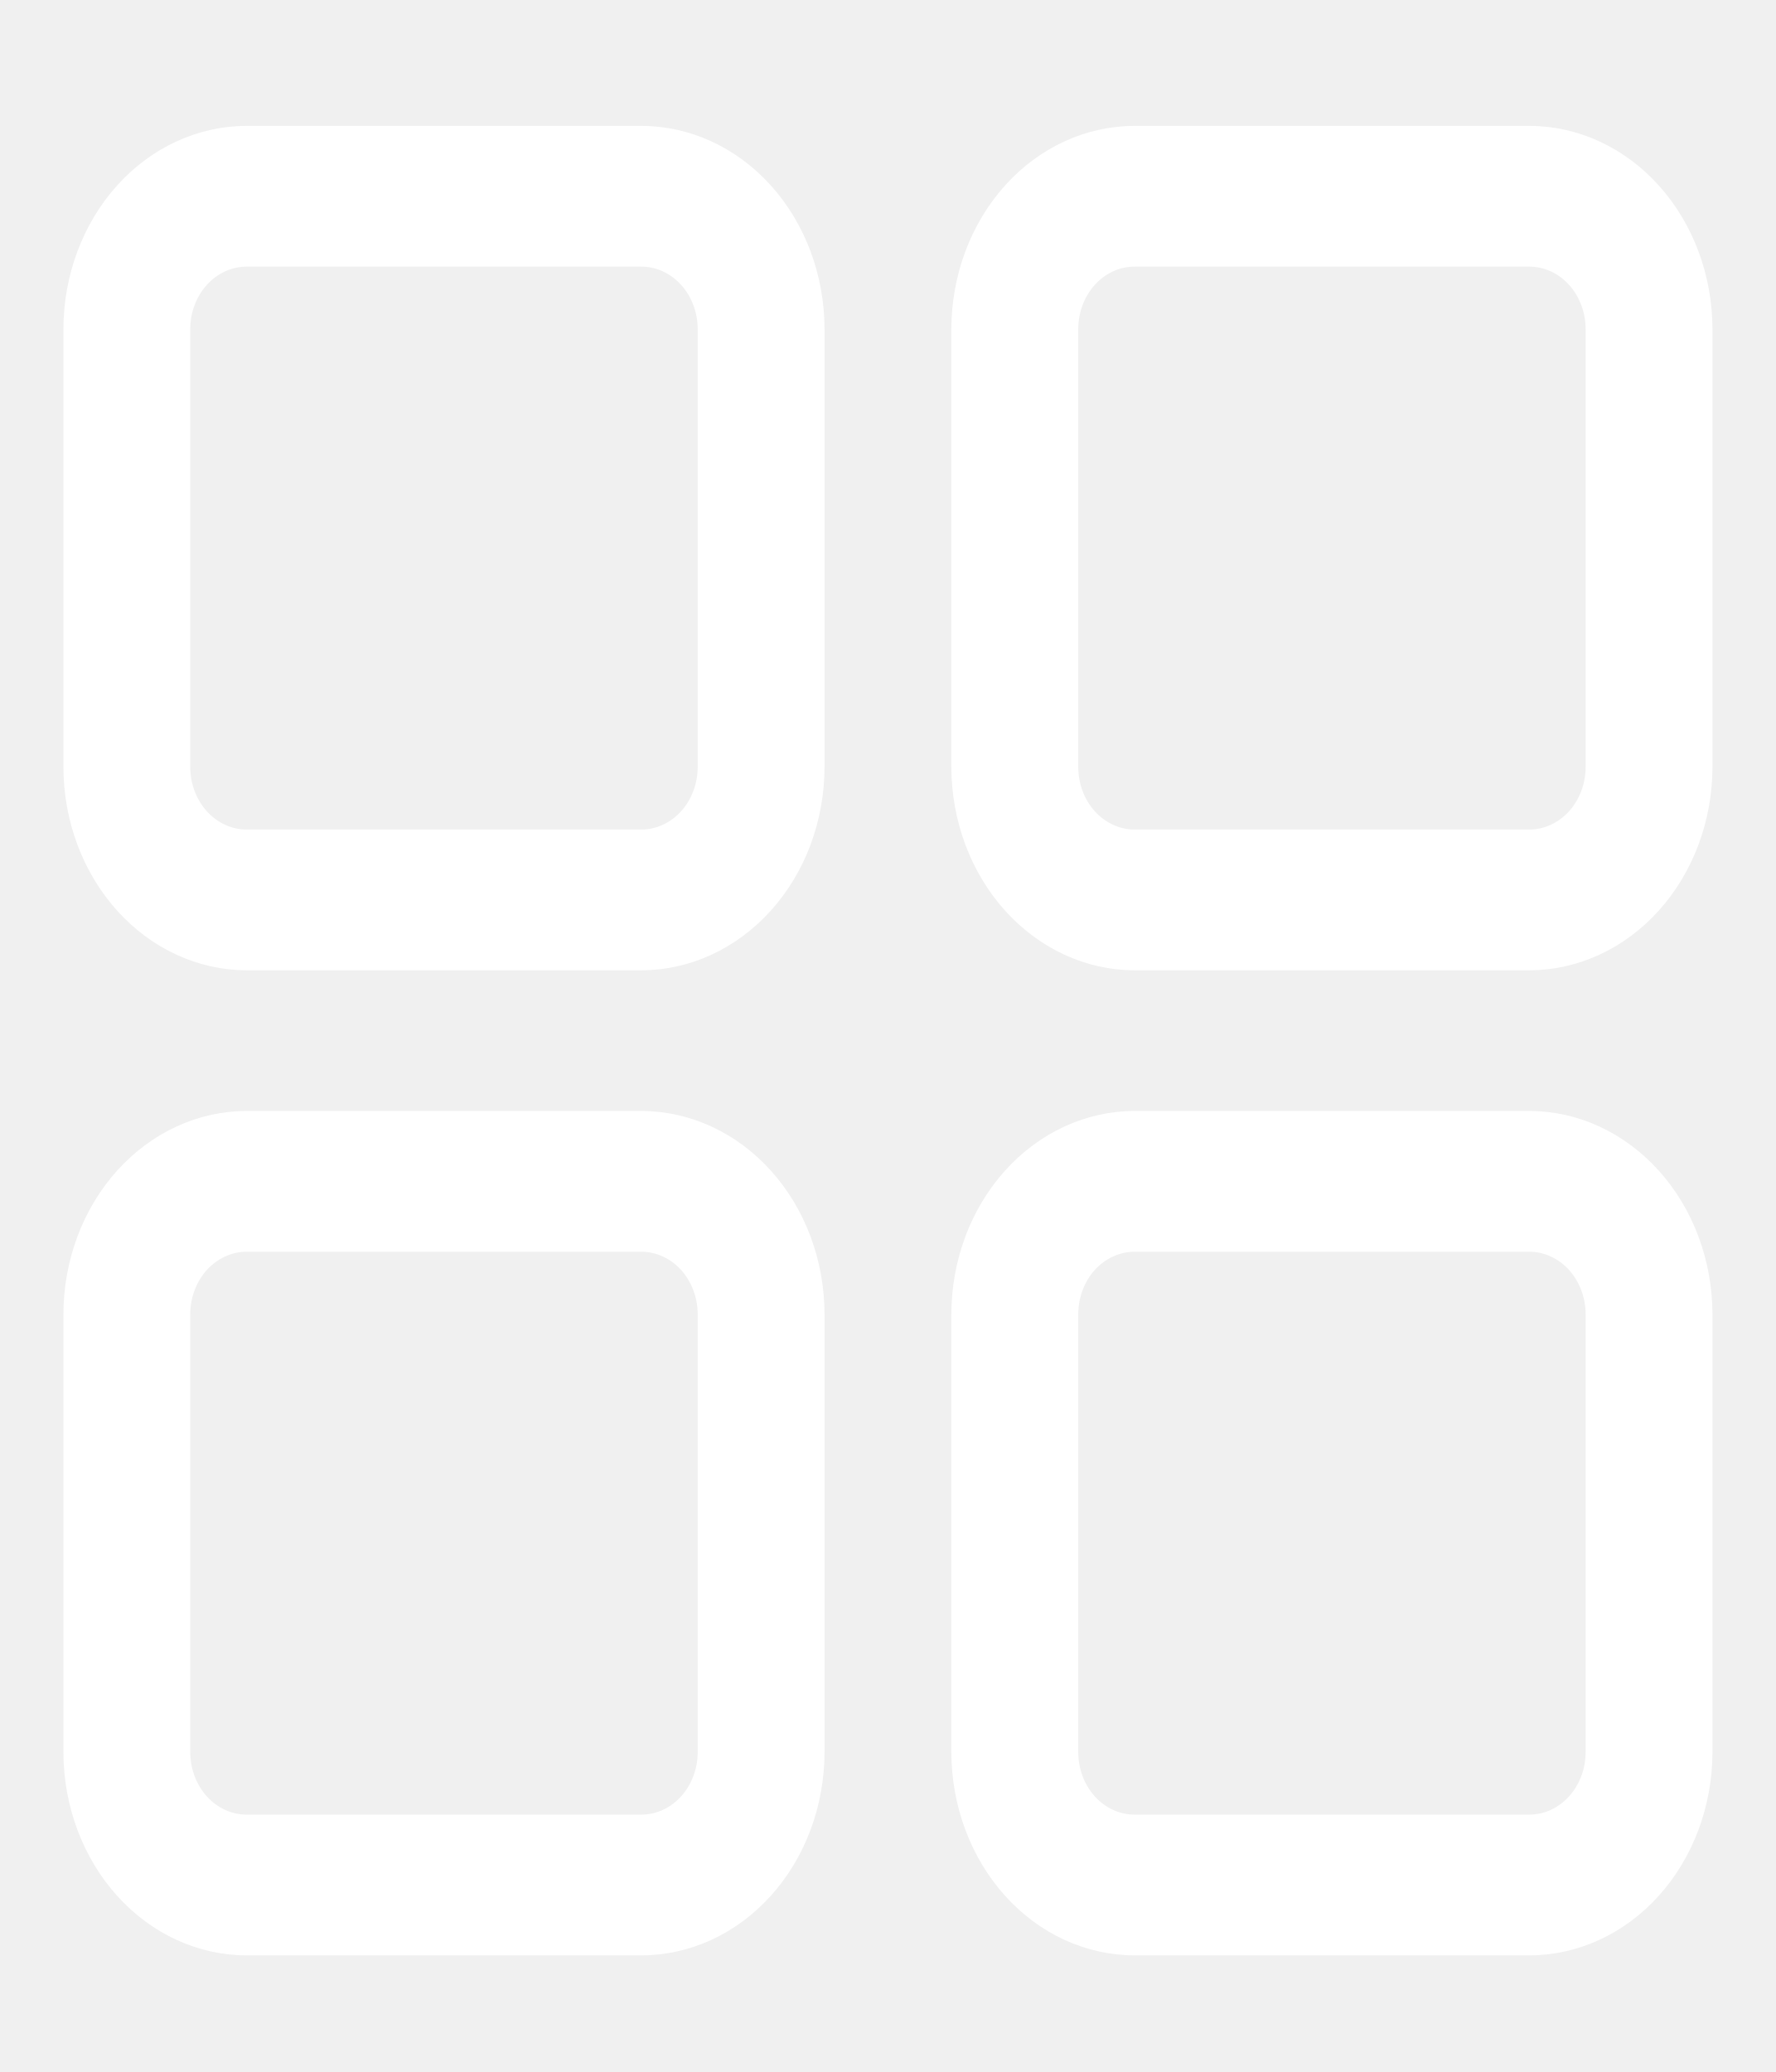
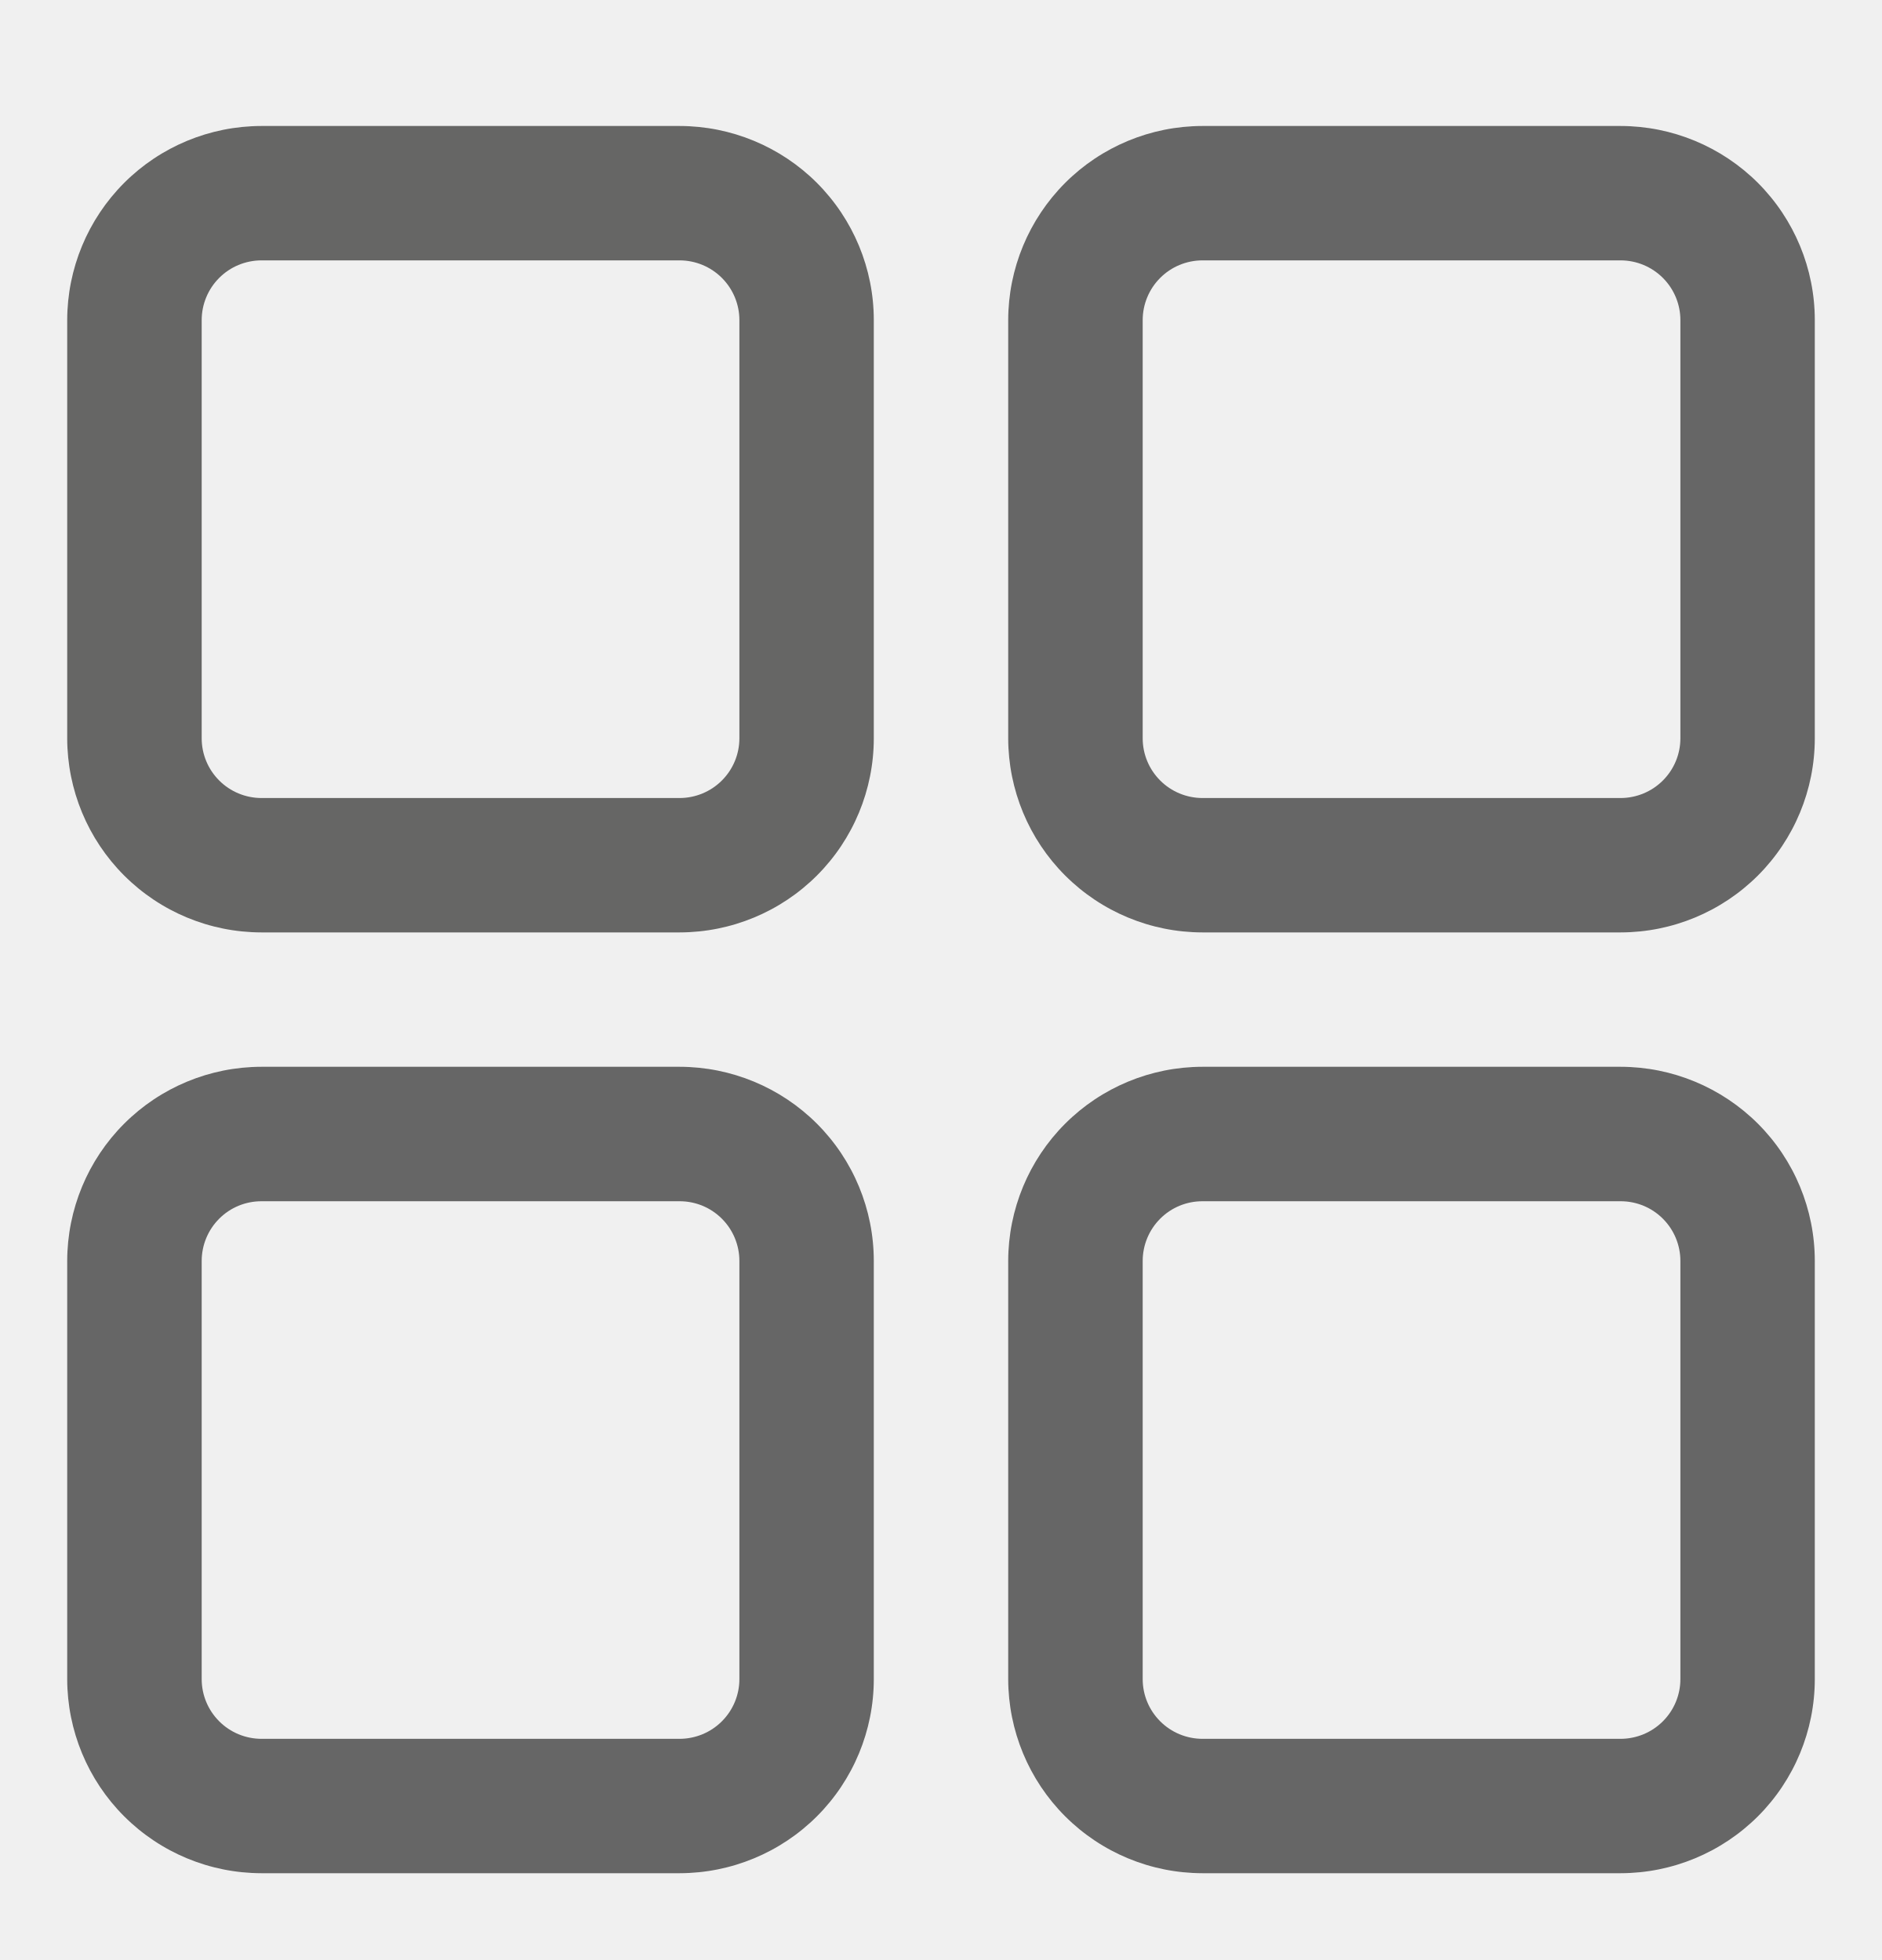
- <svg xmlns="http://www.w3.org/2000/svg" width="24" height="28" viewBox="0 0 24 28" fill="none">
-   <path d="M8.667 1.701H3.333C2.676 1.702 2.047 1.991 1.583 2.506C1.119 3.021 0.858 3.72 0.857 4.448V10.364C0.858 11.093 1.119 11.791 1.583 12.306C2.047 12.821 2.676 13.111 3.333 13.112H8.667C9.324 13.111 9.953 12.821 10.417 12.306C10.882 11.791 11.142 11.093 11.143 10.364V4.448C11.142 3.72 10.882 3.021 10.417 2.506C9.953 1.991 9.324 1.702 8.667 1.701ZM9.429 10.364C9.429 10.588 9.348 10.803 9.206 10.962C9.063 11.12 8.869 11.21 8.667 11.21H3.333C3.131 11.21 2.937 11.12 2.794 10.962C2.652 10.803 2.571 10.588 2.571 10.364V4.448C2.571 4.224 2.652 4.009 2.794 3.851C2.937 3.692 3.131 3.603 3.333 3.603H8.667C8.869 3.603 9.063 3.692 9.206 3.851C9.348 4.009 9.429 4.224 9.429 4.448V10.364Z" fill="white" />
-   <path d="M20.668 1.701H15.333C14.676 1.702 14.047 1.991 13.583 2.506C13.119 3.021 12.858 3.72 12.857 4.448V10.364C12.858 11.093 13.119 11.791 13.583 12.306C14.047 12.821 14.676 13.111 15.333 13.112H20.668C21.324 13.111 21.953 12.821 22.417 12.306C22.881 11.791 23.142 11.093 23.143 10.364V4.448C23.142 3.72 22.881 3.021 22.417 2.506C21.953 1.991 21.324 1.702 20.668 1.701ZM21.429 10.364C21.429 10.588 21.348 10.803 21.206 10.962C21.063 11.12 20.869 11.21 20.668 11.21H15.333C15.131 11.21 14.937 11.12 14.794 10.962C14.652 10.803 14.572 10.588 14.572 10.364V4.448C14.572 4.224 14.652 4.009 14.794 3.851C14.937 3.692 15.131 3.603 15.333 3.603H20.668C20.869 3.603 21.063 3.692 21.206 3.851C21.348 4.009 21.429 4.224 21.429 4.448V10.364Z" fill="white" />
-   <path d="M20.668 15.013H15.333C14.676 15.014 14.047 15.304 13.583 15.819C13.119 16.334 12.858 17.032 12.857 17.761V23.677C12.858 24.405 13.119 25.104 13.583 25.619C14.047 26.134 14.676 26.423 15.333 26.424H20.668C21.324 26.423 21.953 26.134 22.417 25.619C22.881 25.104 23.142 24.405 23.143 23.677V17.761C23.142 17.032 22.881 16.334 22.417 15.819C21.953 15.304 21.324 15.014 20.668 15.013ZM21.429 23.677C21.429 23.901 21.348 24.116 21.206 24.274C21.063 24.433 20.869 24.522 20.668 24.522H15.333C15.131 24.522 14.937 24.433 14.794 24.274C14.652 24.116 14.572 23.901 14.572 23.677V17.761C14.572 17.537 14.652 17.322 14.794 17.163C14.937 17.005 15.131 16.916 15.333 16.915H20.668C20.869 16.916 21.063 17.005 21.206 17.163C21.348 17.322 21.429 17.537 21.429 17.761V23.677Z" fill="white" />
-   <path d="M8.667 15.013H3.333C2.676 15.014 2.047 15.304 1.583 15.819C1.119 16.334 0.858 17.032 0.857 17.761V23.677C0.858 24.405 1.119 25.104 1.583 25.619C2.047 26.134 2.676 26.423 3.333 26.424H8.667C9.324 26.423 9.953 26.134 10.417 25.619C10.882 25.104 11.142 24.405 11.143 23.677V17.761C11.142 17.032 10.882 16.334 10.417 15.819C9.953 15.304 9.324 15.014 8.667 15.013ZM9.429 23.677C9.429 23.901 9.348 24.116 9.206 24.274C9.063 24.433 8.869 24.522 8.667 24.522H3.333C3.131 24.522 2.937 24.433 2.794 24.274C2.652 24.116 2.571 23.901 2.571 23.677V17.761C2.571 17.537 2.652 17.322 2.794 17.163C2.937 17.005 3.131 16.916 3.333 16.915H8.667C8.869 16.916 9.063 17.005 9.206 17.163C9.348 17.322 9.429 17.537 9.429 17.761V23.677Z" fill="white" />
+ <svg xmlns="http://www.w3.org/2000/svg" width="24" height="25" viewBox="0 0 24 25" fill="none">
+   <path d="M8.668 1.607H3.333C2.676 1.608 2.047 1.869 1.583 2.333C1.119 2.798 0.858 3.427 0.857 4.083V9.417C0.858 10.073 1.119 10.703 1.583 11.167C2.047 11.631 2.676 11.892 3.333 11.893H8.668C9.324 11.892 9.954 11.631 10.418 11.167C10.882 10.703 11.143 10.073 11.143 9.417V4.083C11.143 3.427 10.882 2.798 10.418 2.333C9.954 1.869 9.324 1.608 8.668 1.607ZM9.429 9.417C9.429 9.619 9.349 9.812 9.206 9.955C9.063 10.098 8.87 10.178 8.668 10.179H3.333C3.131 10.178 2.937 10.098 2.795 9.955C2.652 9.812 2.572 9.619 2.572 9.417V4.083C2.572 3.882 2.652 3.688 2.795 3.545C2.937 3.402 3.131 3.322 3.333 3.321H8.668C8.87 3.322 9.063 3.402 9.206 3.545C9.349 3.688 9.429 3.882 9.429 4.083V9.417Z" fill="#666665" />
+   <path d="M20.668 1.607H15.333C14.676 1.608 14.047 1.869 13.583 2.333C13.119 2.798 12.858 3.427 12.857 4.083V9.417C12.858 10.073 13.119 10.703 13.583 11.167C14.047 11.631 14.676 11.892 15.333 11.893H20.668C21.324 11.892 21.953 11.631 22.418 11.167C22.882 10.703 23.143 10.073 23.143 9.417V4.083C23.143 3.427 22.882 2.798 22.418 2.333C21.953 1.869 21.324 1.608 20.668 1.607ZM21.429 9.417C21.429 9.619 21.349 9.812 21.206 9.955C21.063 10.098 20.87 10.178 20.668 10.179H15.333C15.131 10.178 14.937 10.098 14.795 9.955C14.652 9.812 14.572 9.619 14.572 9.417V4.083C14.572 3.882 14.652 3.688 14.795 3.545C14.937 3.402 15.131 3.322 15.333 3.321H20.668C20.87 3.322 21.063 3.402 21.206 3.545C21.349 3.688 21.429 3.882 21.429 4.083V9.417Z" fill="#666666" />
+   <path d="M20.668 13.607H15.333C14.676 13.608 14.047 13.869 13.583 14.333C13.119 14.797 12.858 15.427 12.857 16.084V21.417C12.858 22.073 13.119 22.703 13.583 23.167C14.047 23.631 14.676 23.892 15.333 23.893H20.668C21.324 23.892 21.953 23.631 22.418 23.167C22.882 22.703 23.143 22.073 23.143 21.417V16.084C23.143 15.427 22.882 14.797 22.418 14.333C21.953 13.869 21.324 13.608 20.668 13.607ZM21.429 21.417C21.429 21.619 21.349 21.812 21.206 21.955C21.063 22.098 20.87 22.178 20.668 22.179H15.333C15.131 22.178 14.937 22.098 14.795 21.955C14.652 21.812 14.572 21.619 14.572 21.417V16.084C14.572 15.882 14.652 15.688 14.795 15.545C14.937 15.402 15.131 15.322 15.333 15.322H20.668C20.87 15.322 21.063 15.402 21.206 15.545C21.349 15.688 21.429 15.882 21.429 16.084V21.417Z" fill="#666666" />
+   <path d="M8.668 13.607H3.333C2.676 13.608 2.047 13.869 1.583 14.333C1.119 14.797 0.858 15.427 0.857 16.084V21.417C0.858 22.073 1.119 22.703 1.583 23.167C2.047 23.631 2.676 23.892 3.333 23.893H8.668C9.324 23.892 9.954 23.631 10.418 23.167C10.882 22.703 11.143 22.073 11.143 21.417V16.084C11.143 15.427 10.882 14.797 10.418 14.333C9.954 13.869 9.324 13.608 8.668 13.607ZM9.429 21.417C9.429 21.619 9.349 21.812 9.206 21.955C9.063 22.098 8.87 22.178 8.668 22.179H3.333C3.131 22.178 2.937 22.098 2.795 21.955C2.652 21.812 2.572 21.619 2.572 21.417V16.084C2.572 15.882 2.652 15.688 2.795 15.545C2.937 15.402 3.131 15.322 3.333 15.322H8.668C8.87 15.322 9.063 15.402 9.206 15.545C9.349 15.688 9.429 15.882 9.429 16.084V21.417Z" fill="#666666" />
</svg>
